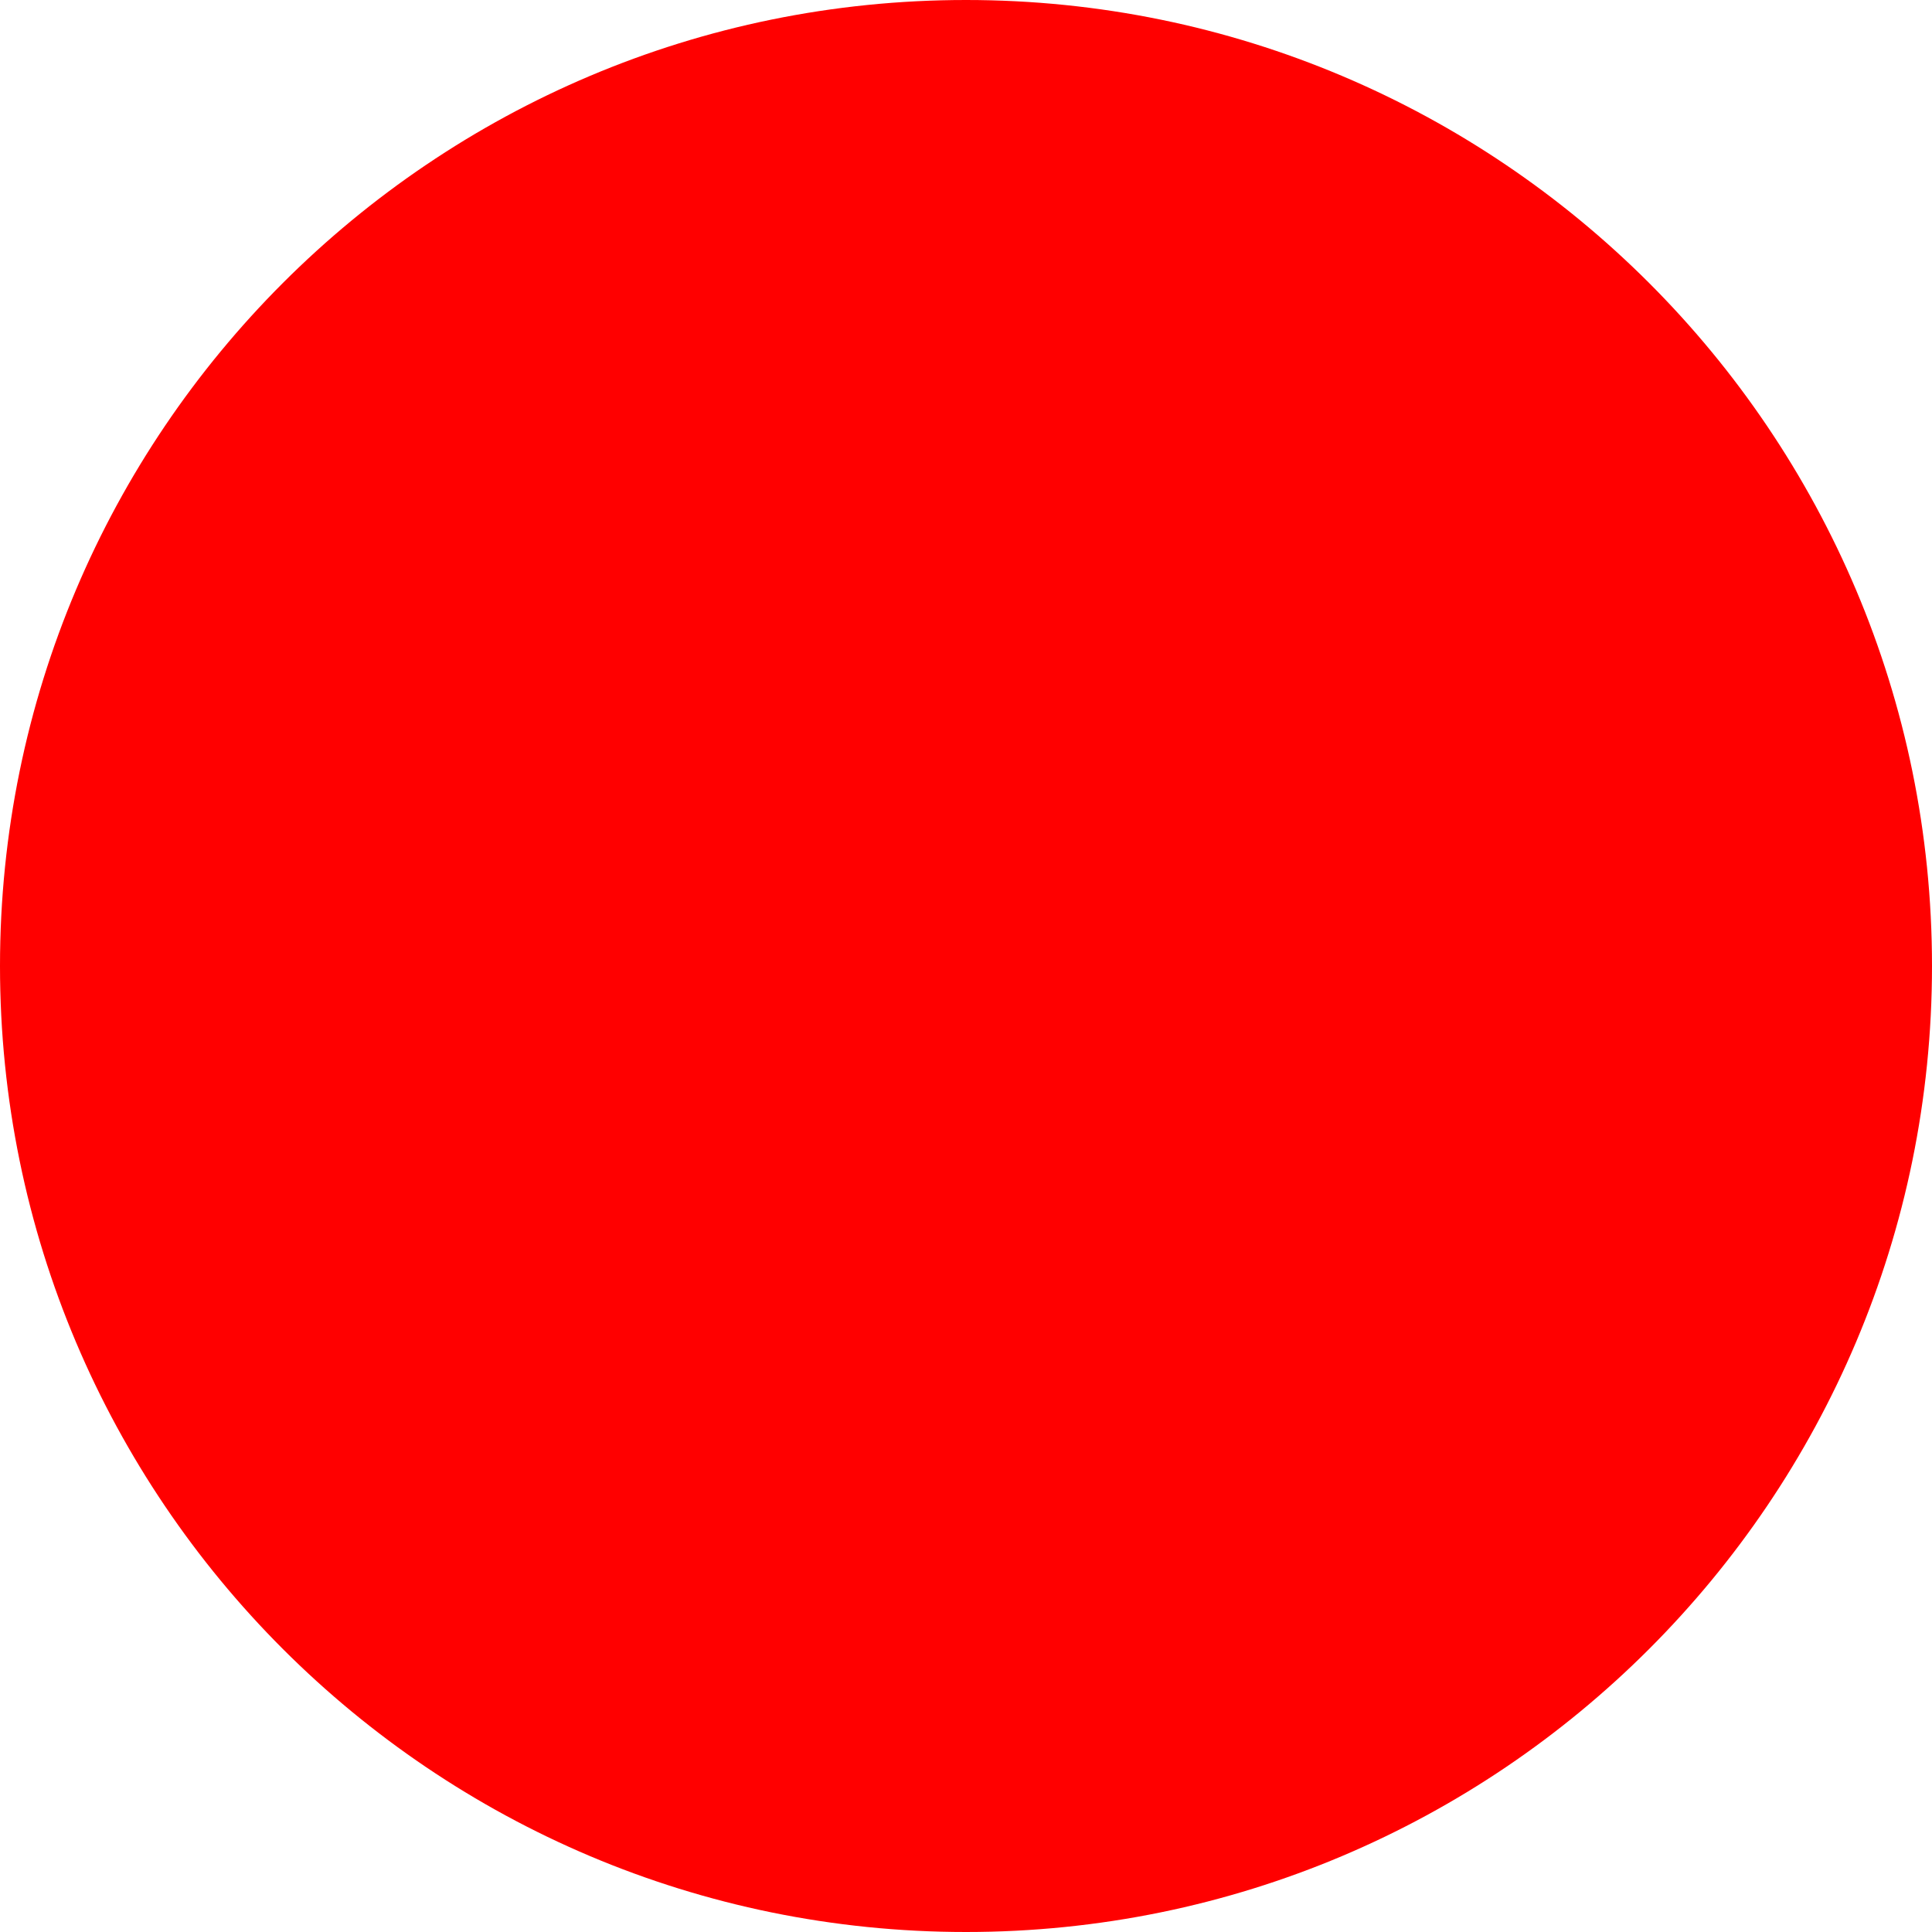
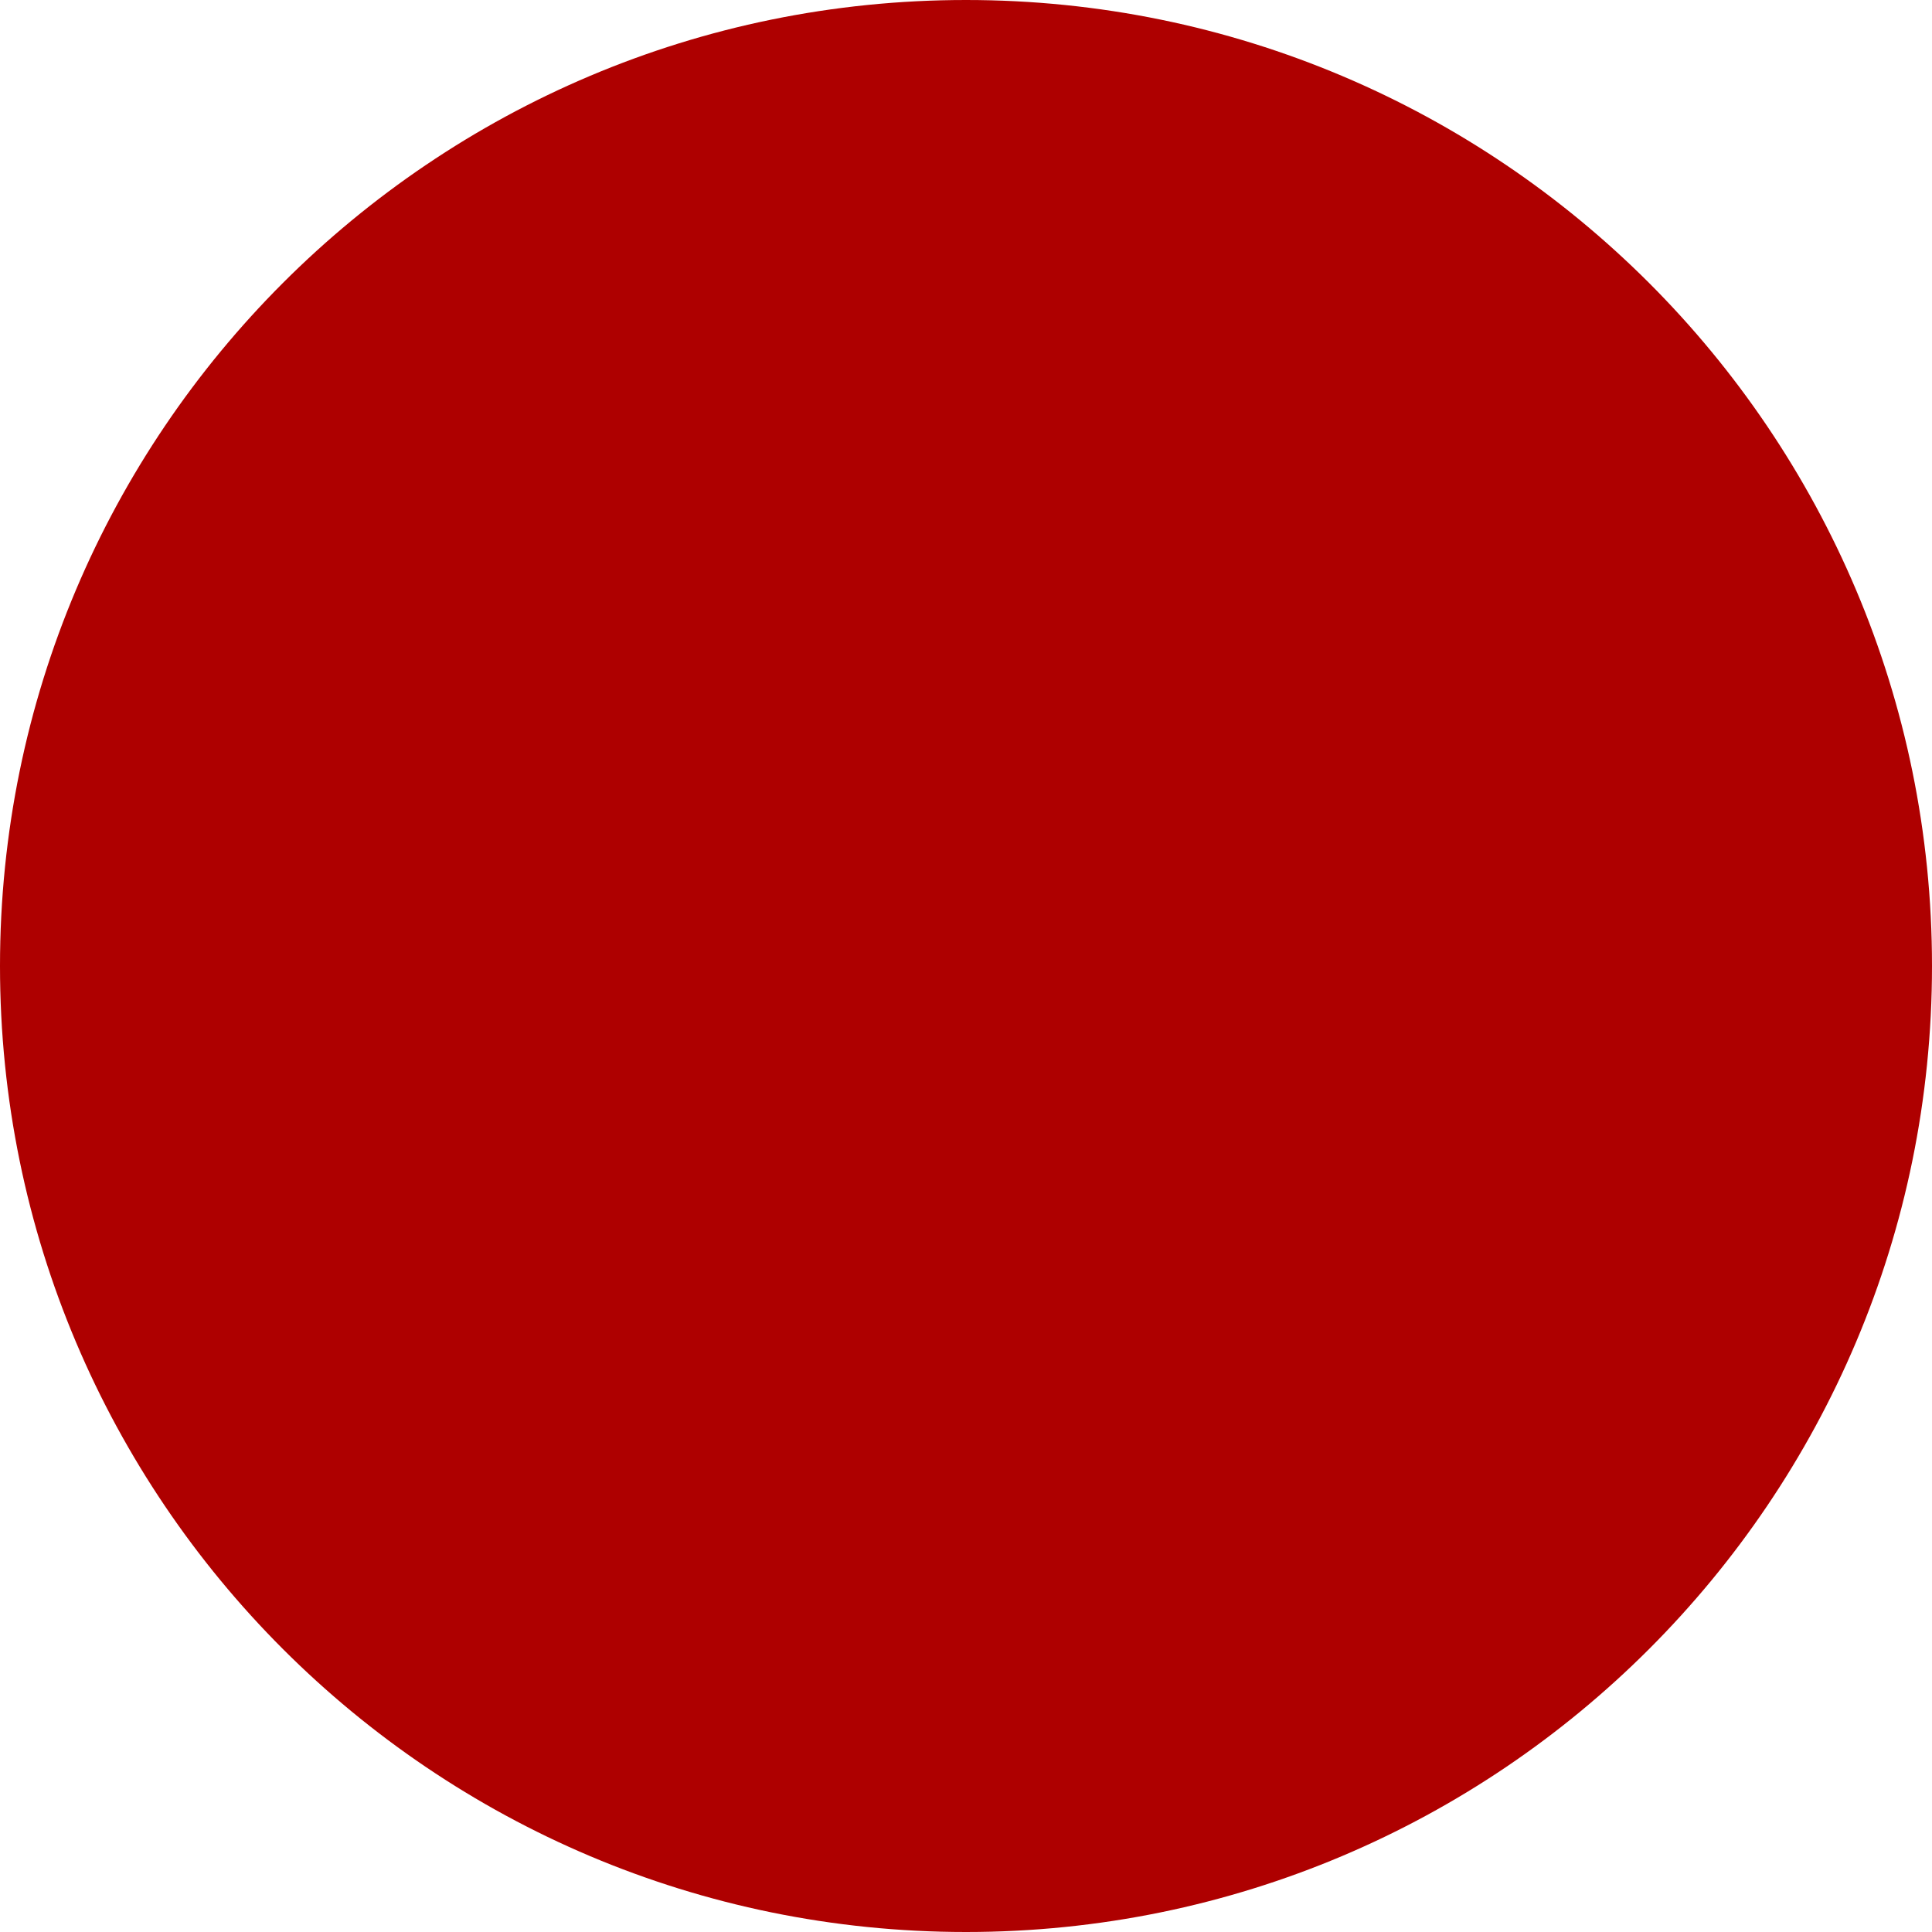
<svg xmlns="http://www.w3.org/2000/svg" version="1.1" id="Layer_1" x="0px" y="0px" viewBox="0 0 36 36" style="enable-background:new 0 0 36 36;" xml:space="preserve">
  <style type="text/css">
- 	.st0{fill:#FF0000;}
+ 	.st0{fill:#ae0000;}
</style>
  <g>
    <circle class="st0" cx="18" cy="18" r="18" />
  </g>
</svg>
